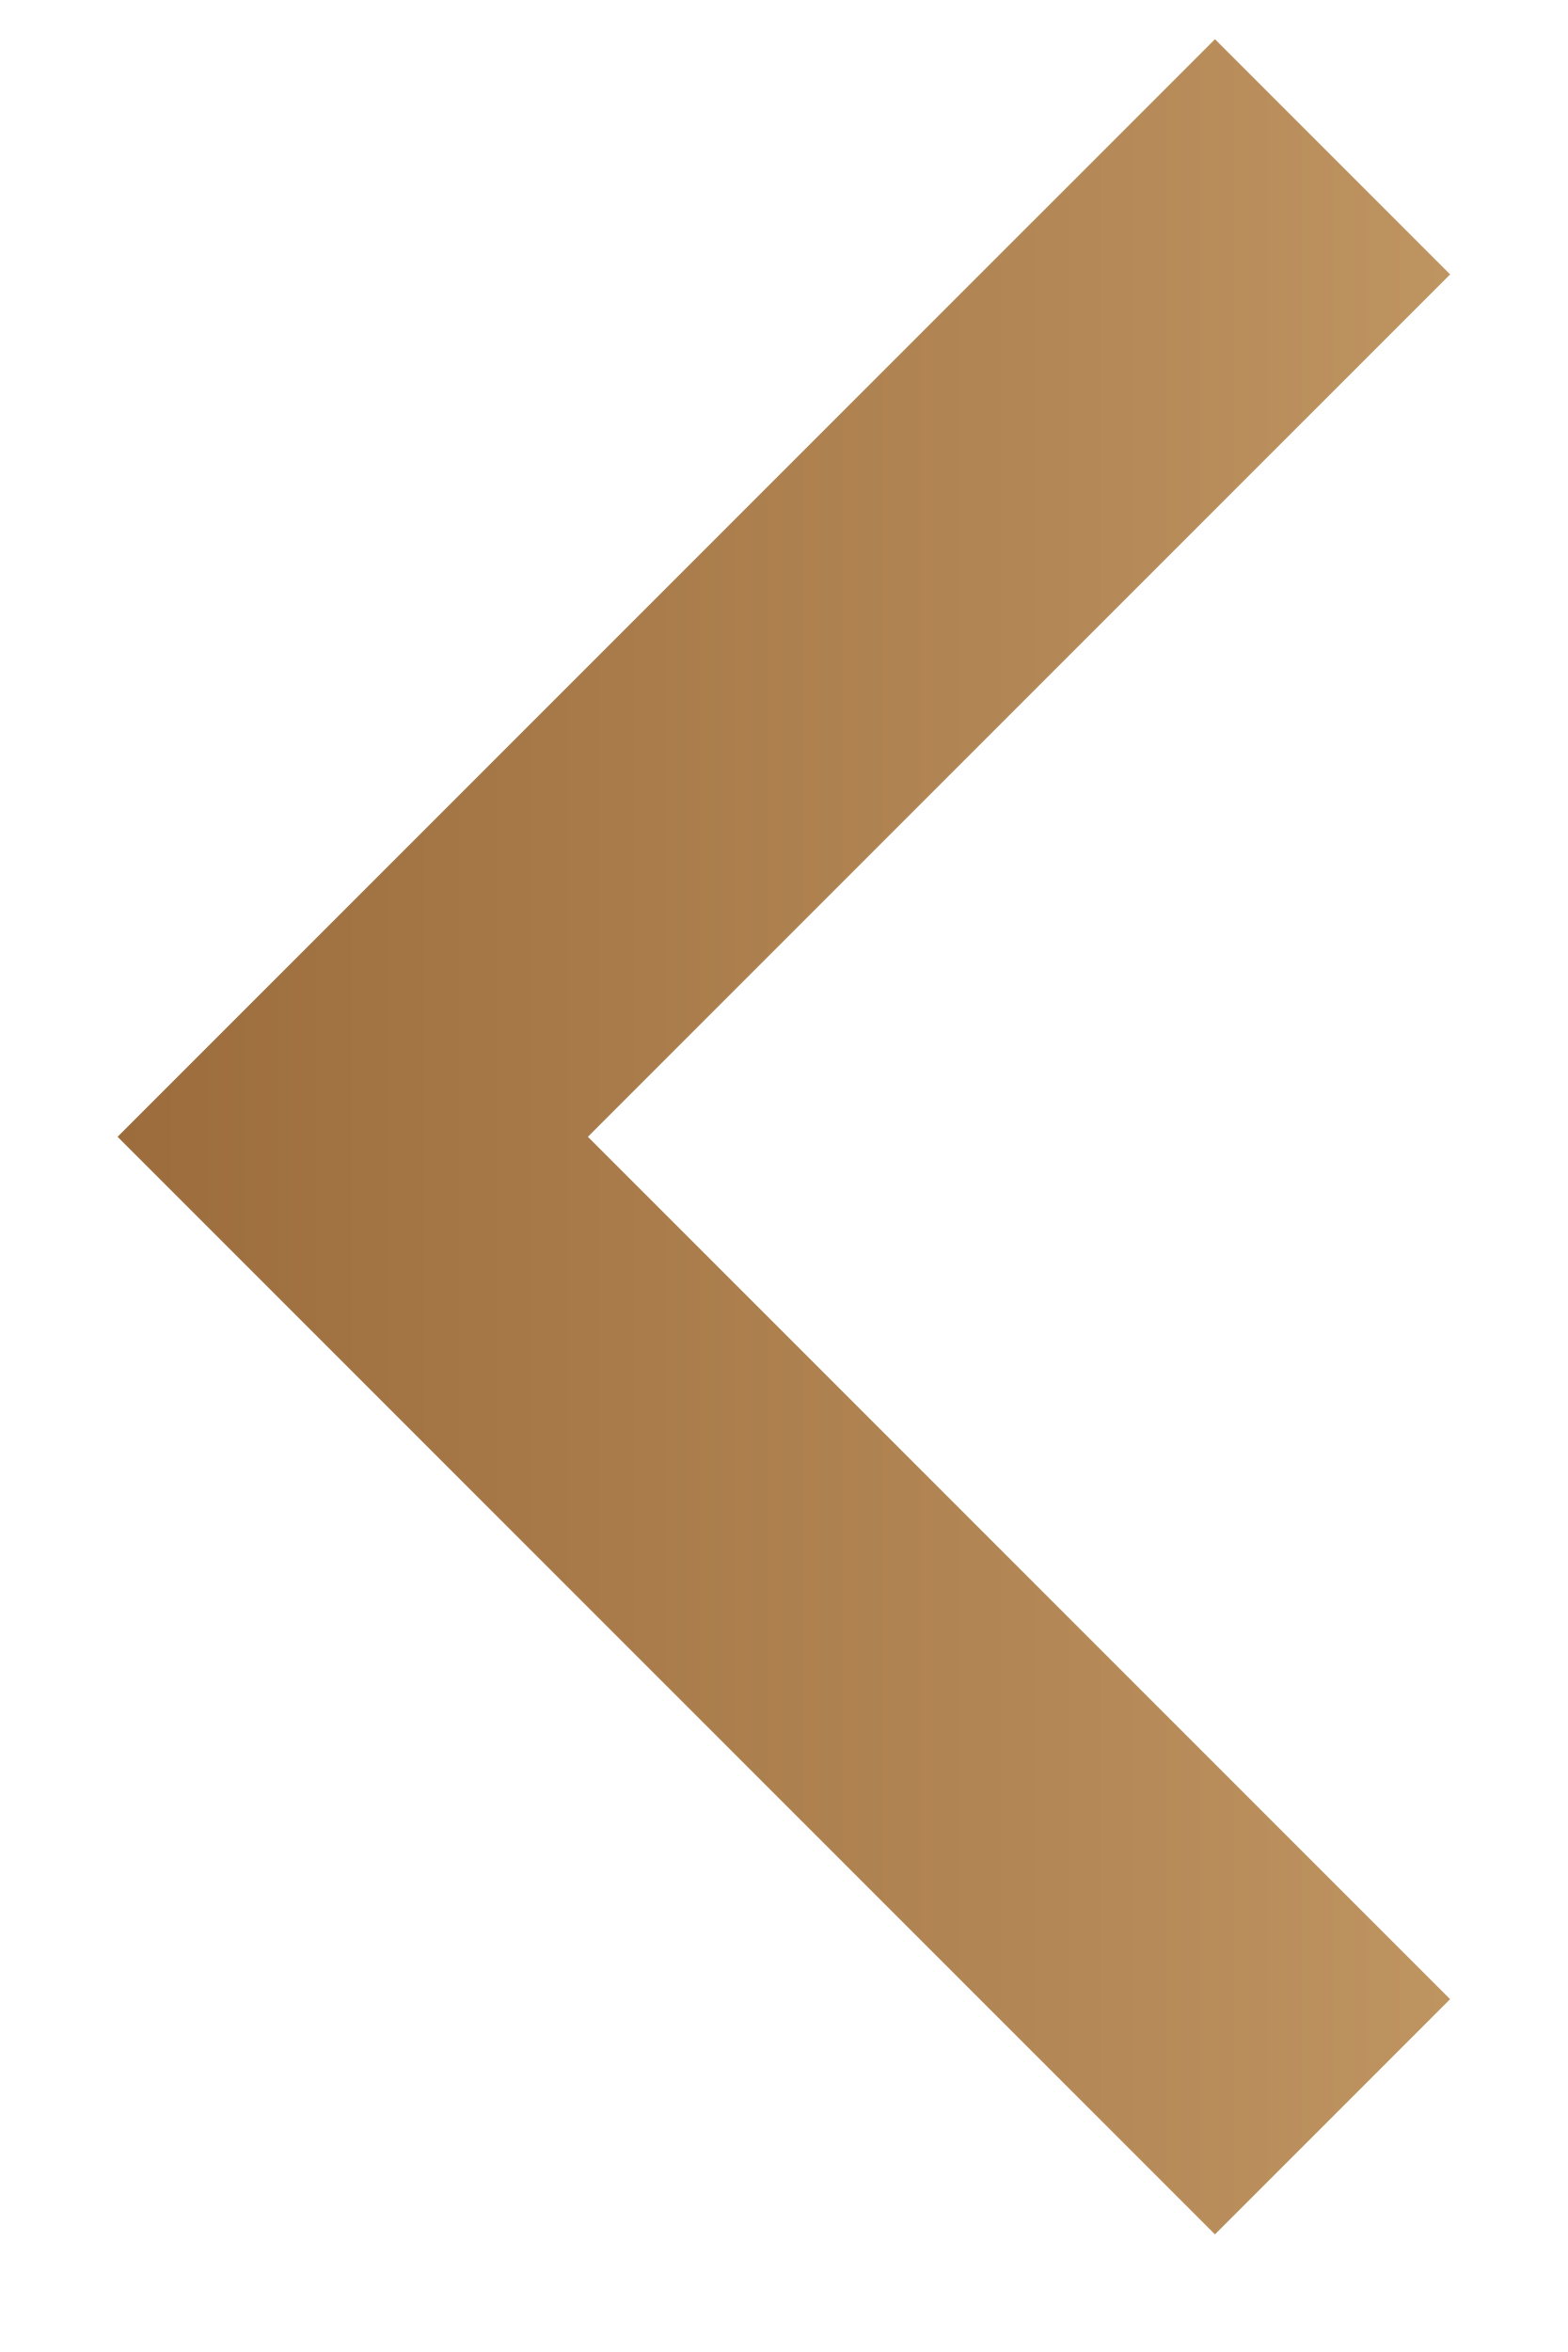
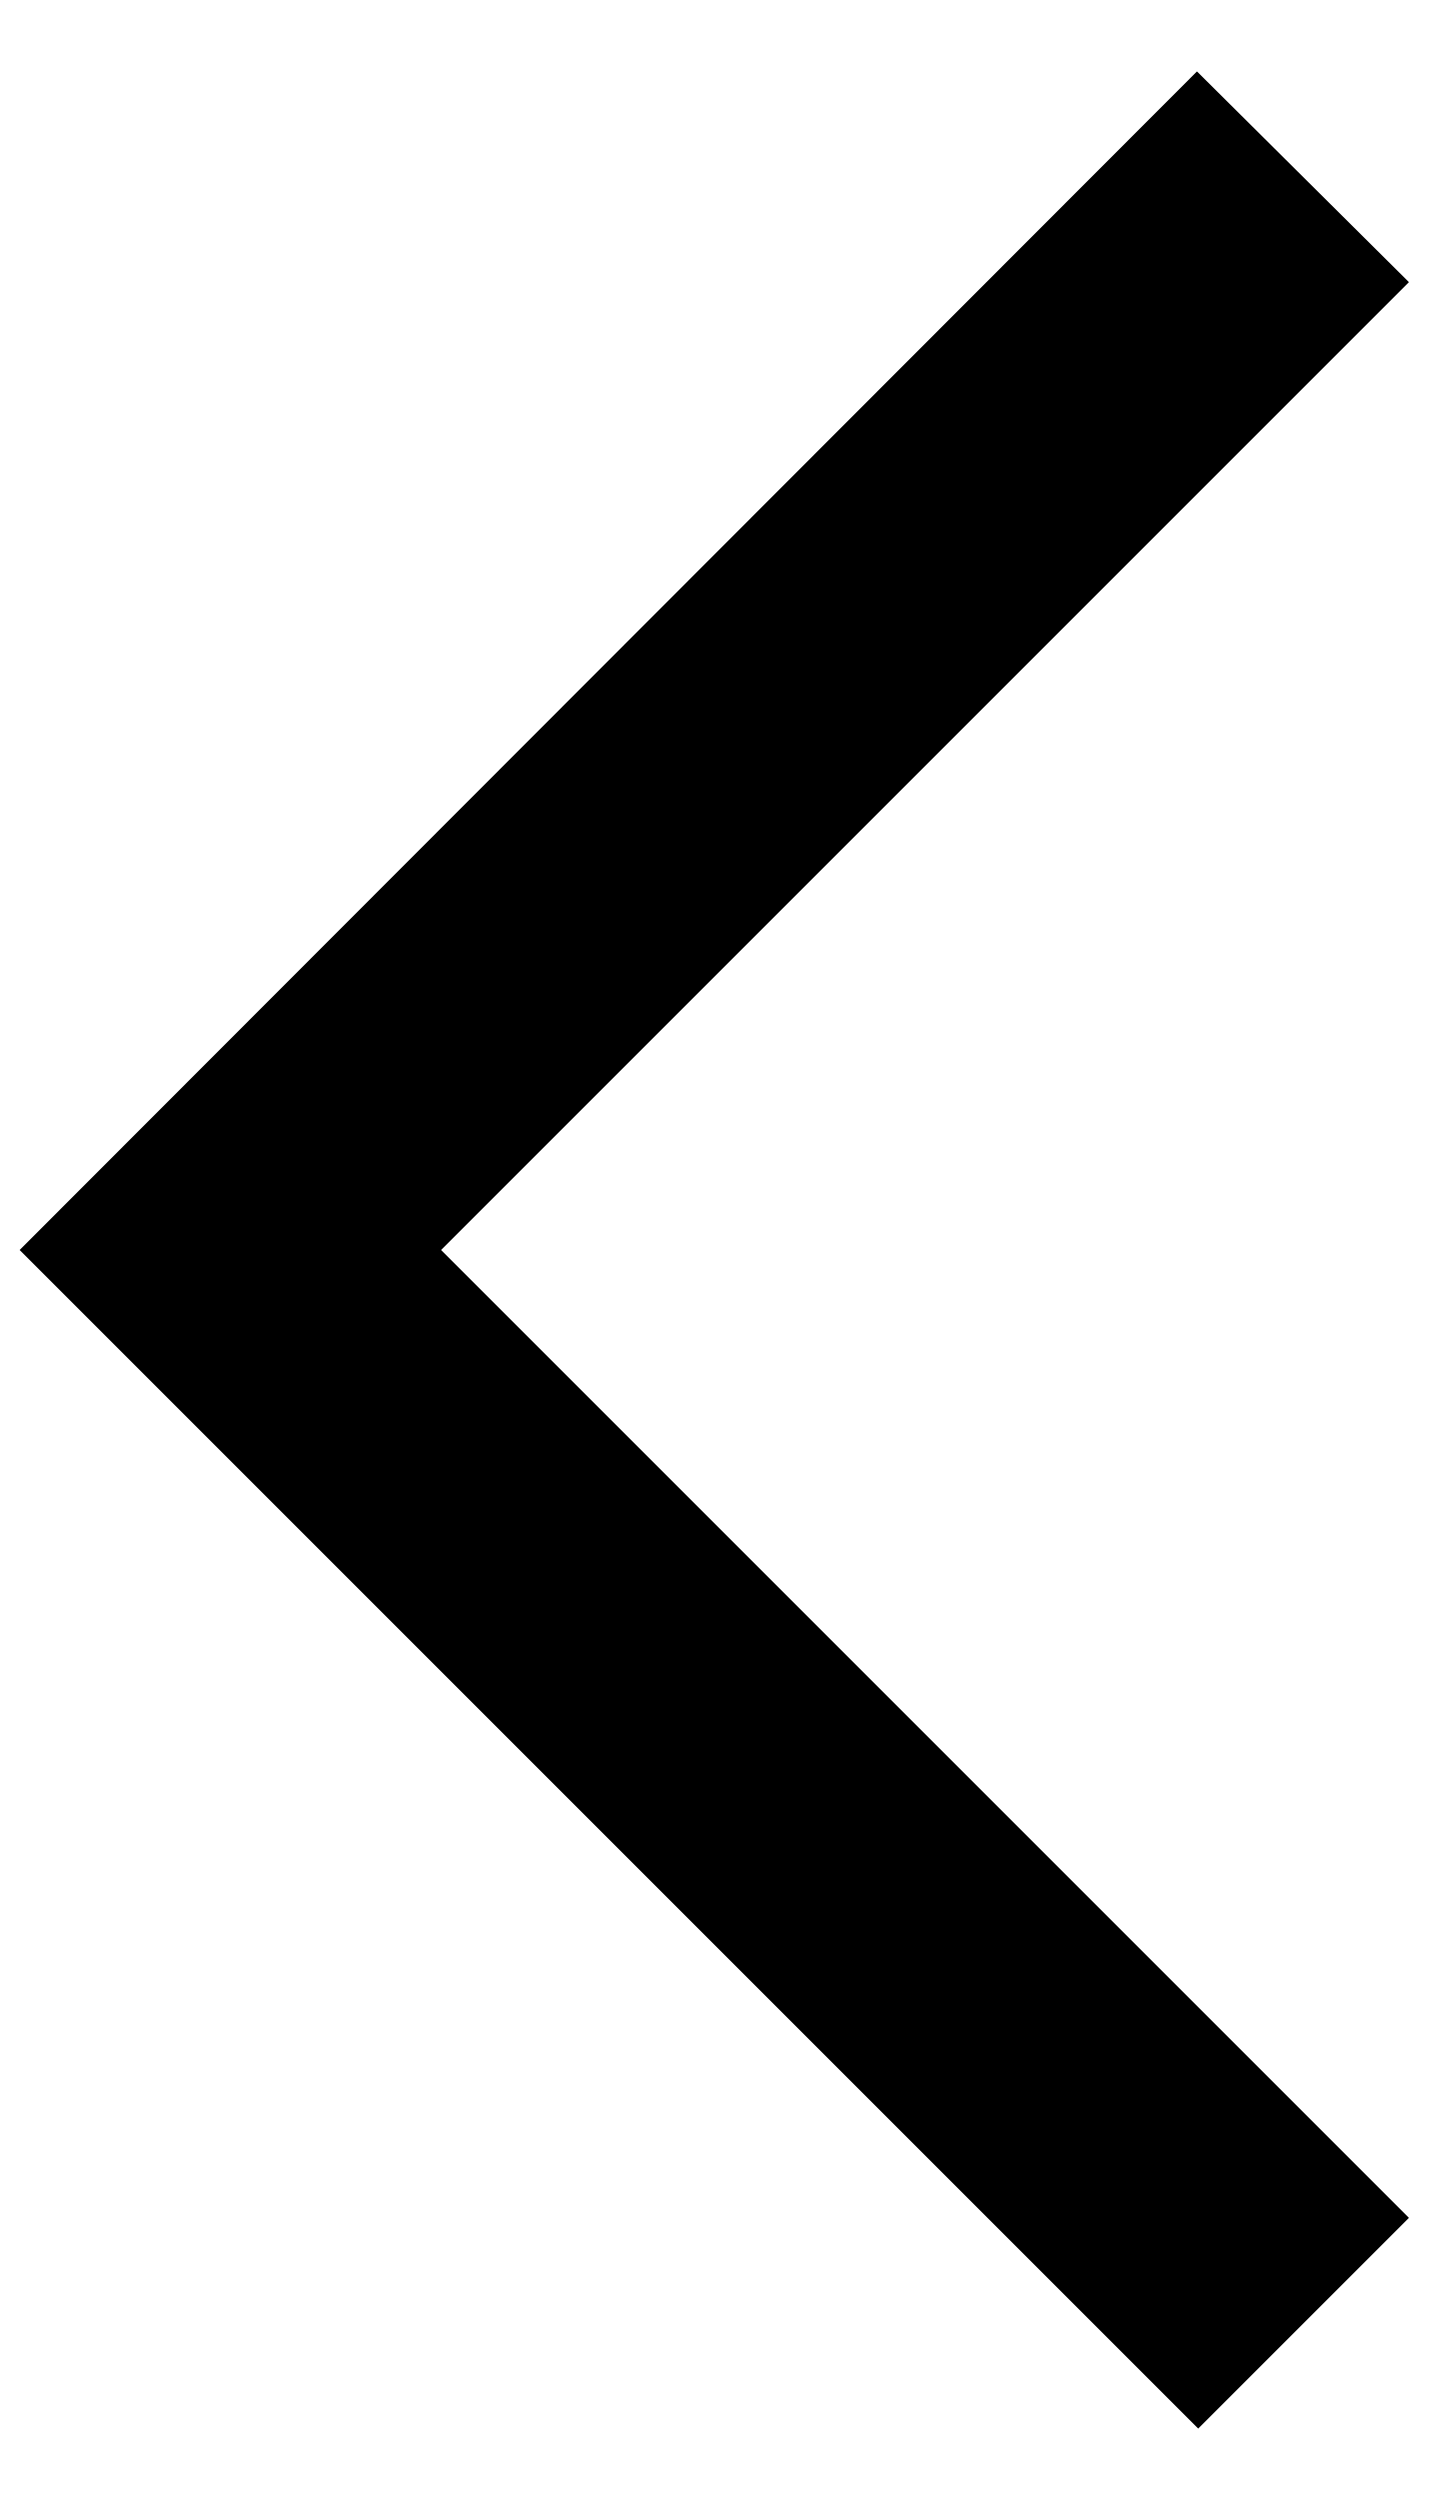
- <svg xmlns="http://www.w3.org/2000/svg" width="10" height="15" viewBox="0 0 10 15" fill="none">
-   <path d="M9.25 1.75L3.75 7.25L9.25 12.75L7.75 14.25L0.75 7.25L7.75 0.25L9.25 1.75Z" fill="url(#caret-left_paint0_linear)" />
-   <defs>
-     <linearGradient id="caret-left_paint0_linear" x1="9.25" y1="7.25" x2="0.75" y2="7.25" gradientUnits="userSpaceOnUse">
-       <stop stop-color="#BE9461" />
-       <stop offset="1" stop-color="#9C6C3C" />
-     </linearGradient>
-   </defs>
+ <svg xmlns="http://www.w3.org/2000/svg" width="8" height="14" viewBox="0 0 8 14" fill="none">
+   <path d="M7.89 1.58L6.703 0.4L0.11 7L6.71 13.6L7.89 12.42L2.47 7L7.89 1.58Z" fill="currentColor" />
</svg>
